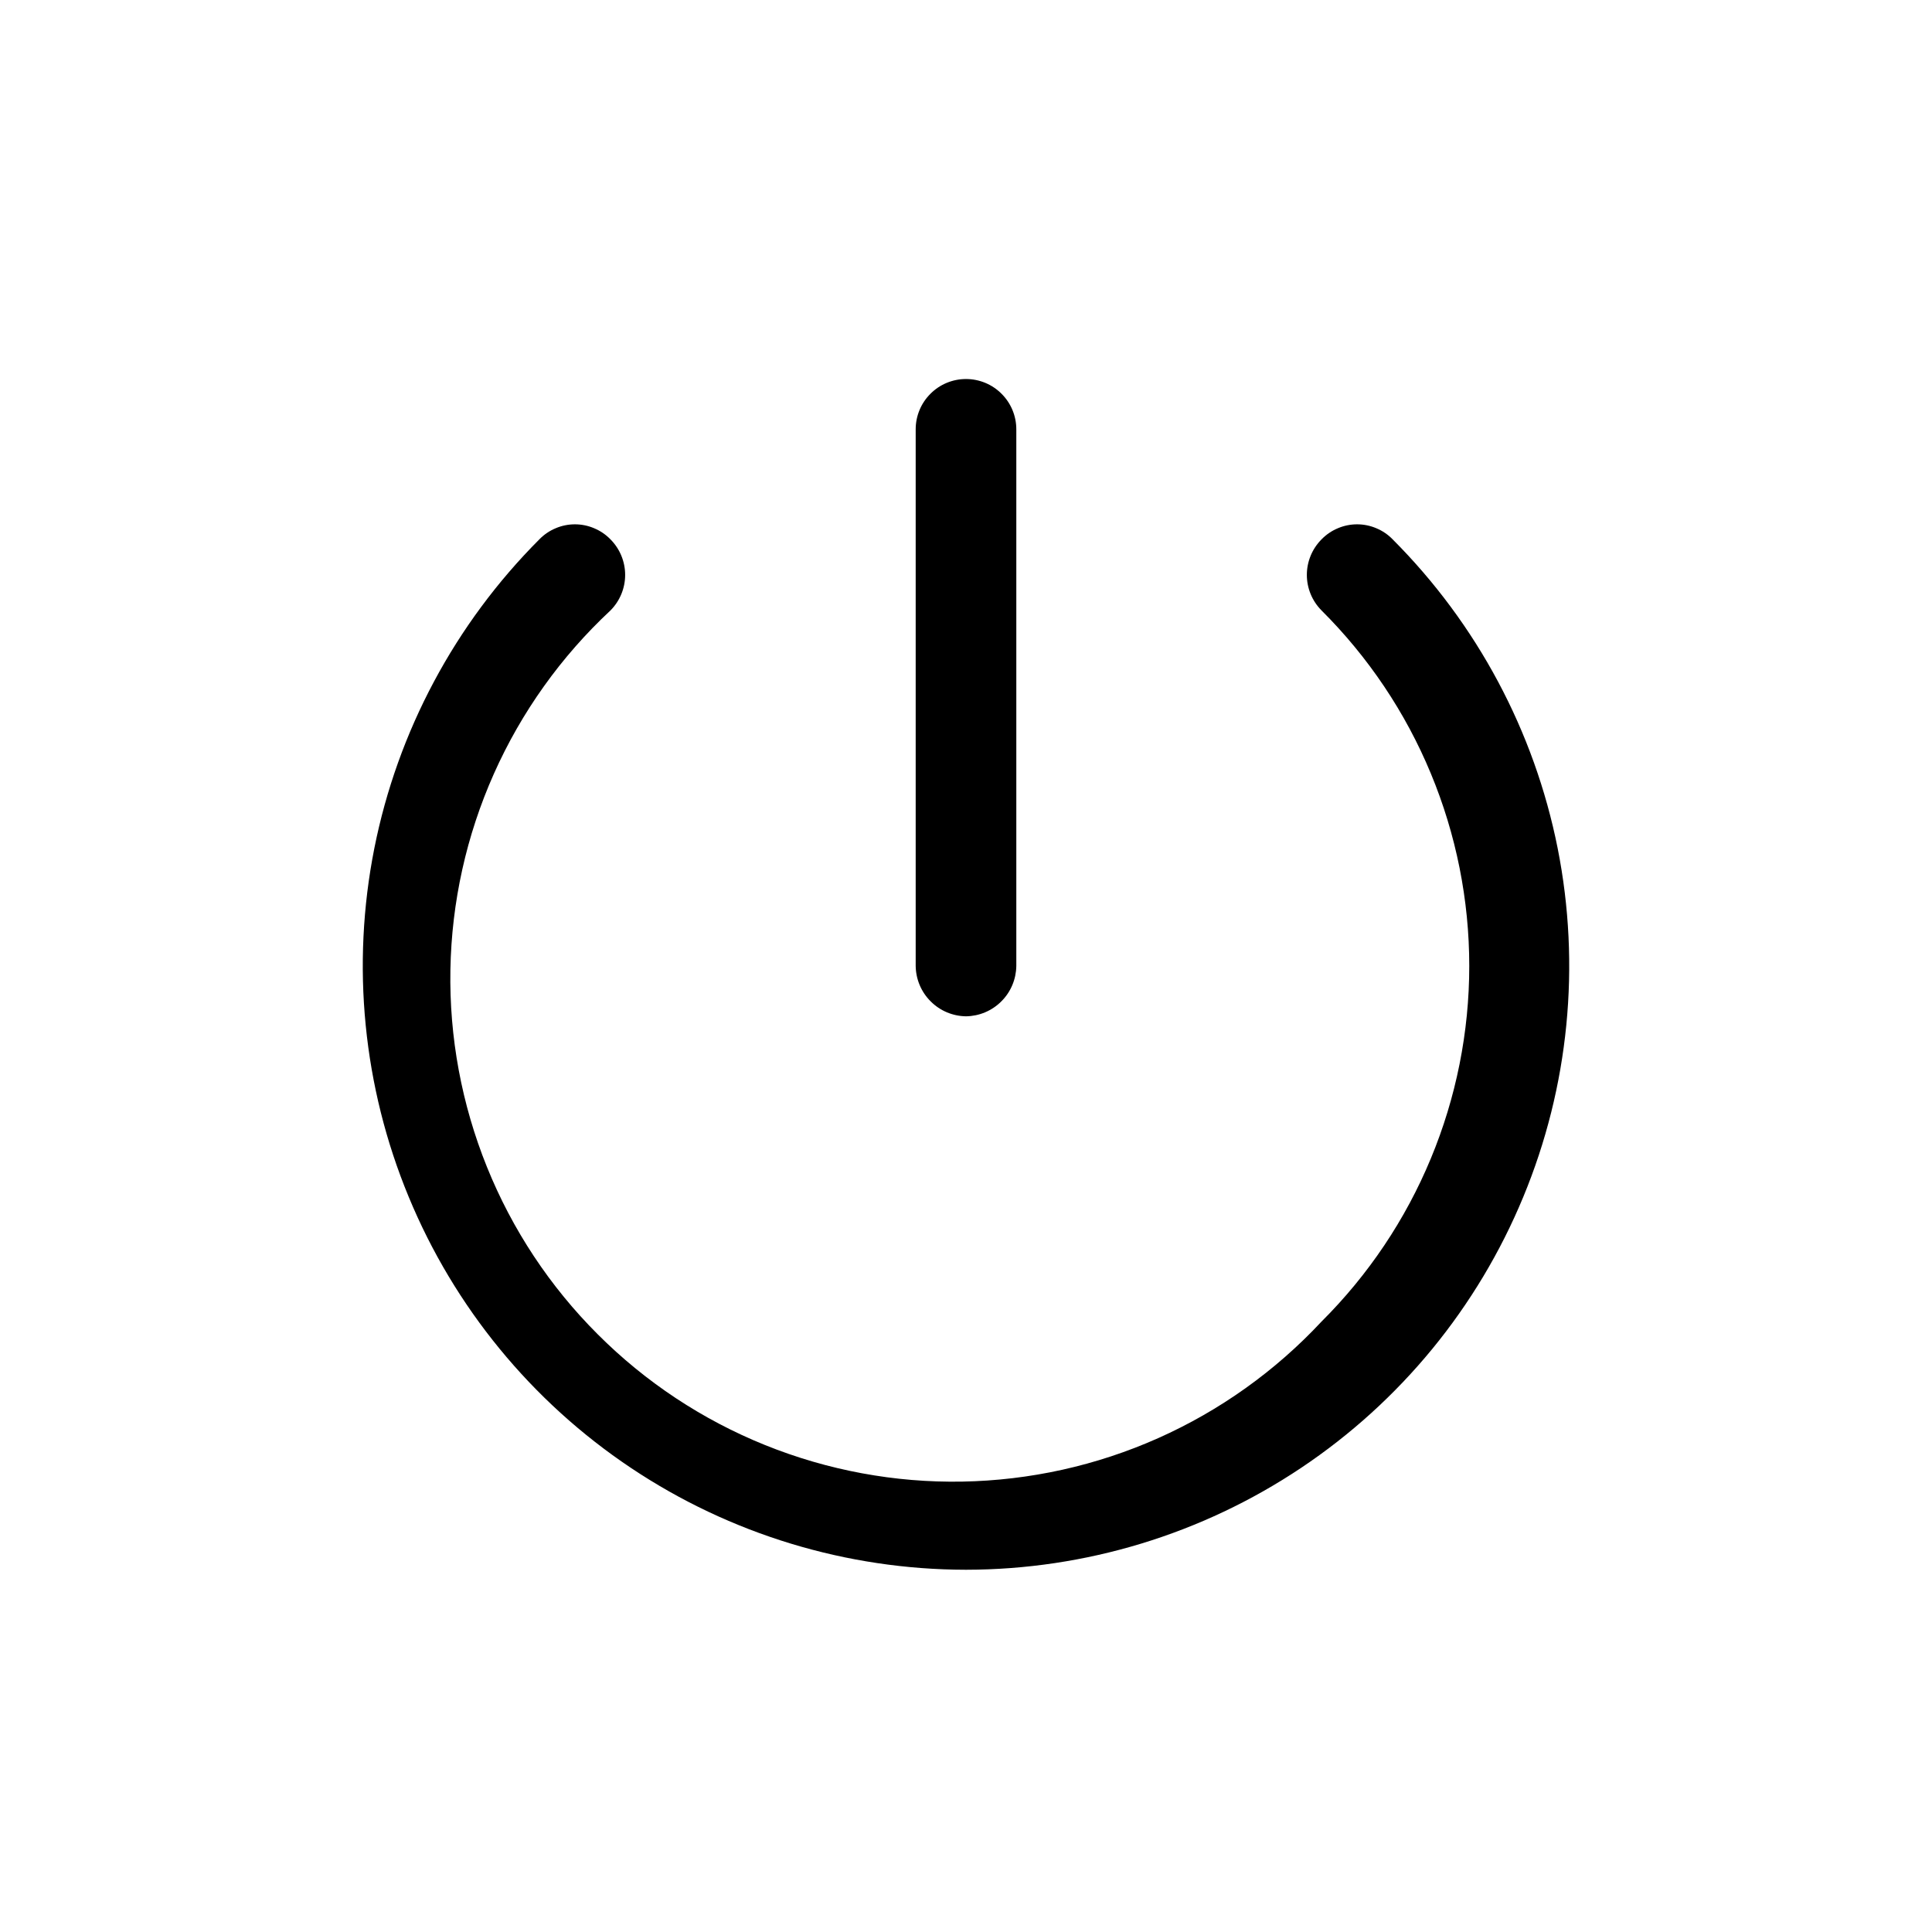
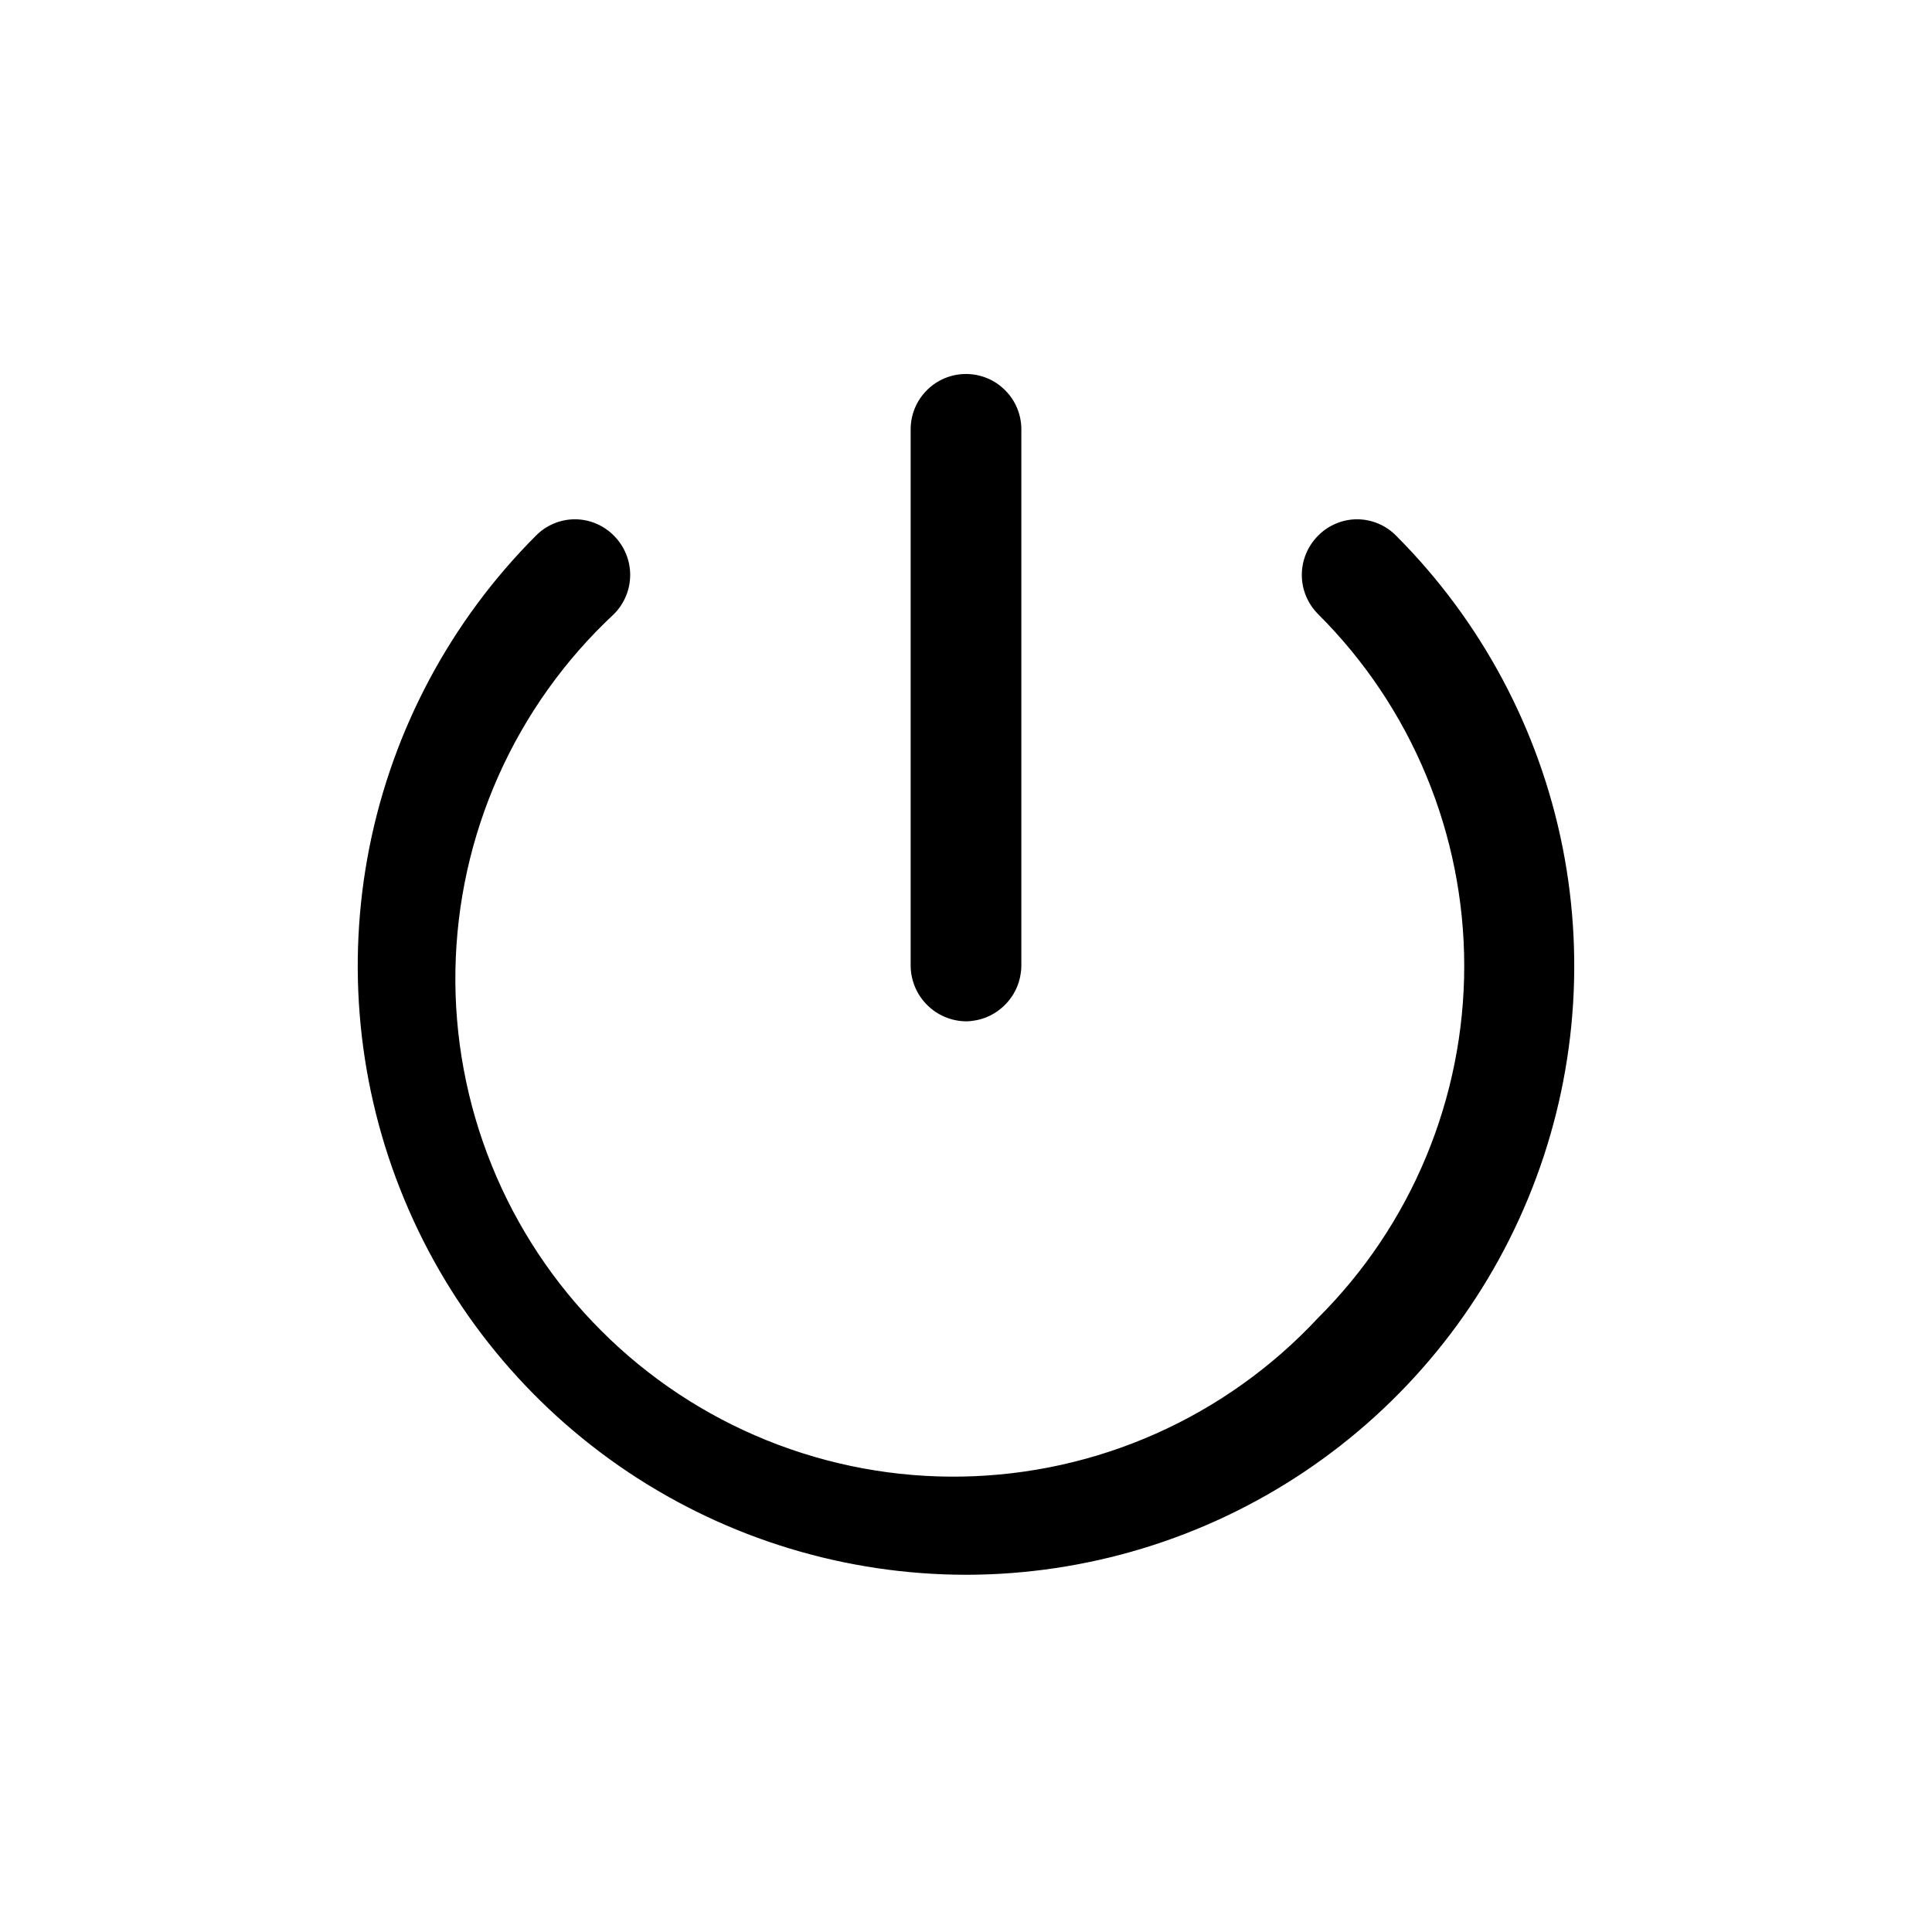
- <svg xmlns="http://www.w3.org/2000/svg" width="64px" height="64px" viewBox="-2.4 -2.4 28.80 28.80" fill="none" stroke="#000000" stroke-width="0" transform="rotate(0)">
+ <svg xmlns="http://www.w3.org/2000/svg" width="20px" height="20px" viewBox="-2.4 -2.4 28.80 28.80" fill="none" stroke="#000000" stroke-width="0.15" transform="rotate(0)">
  <g id="SVGRepo_bgCarrier" stroke-width="0" />
  <g id="SVGRepo_tracerCarrier" stroke-linecap="round" stroke-linejoin="round" stroke="#CCCCCC" stroke-width="0.432" />
  <g id="SVGRepo_iconCarrier">
    <path d="M12 21C10.221 20.998 8.483 20.47 7.004 19.481C5.525 18.492 4.373 17.087 3.693 15.443C3.012 13.8 2.834 11.991 3.18 10.246C3.527 8.502 4.383 6.899 5.64 5.64C5.709 5.569 5.791 5.513 5.882 5.475C5.973 5.436 6.071 5.416 6.17 5.416C6.269 5.416 6.367 5.436 6.458 5.475C6.549 5.513 6.631 5.569 6.7 5.64C6.84 5.781 6.919 5.971 6.919 6.17C6.919 6.369 6.84 6.559 6.7 6.7C5.963 7.387 5.372 8.215 4.962 9.135C4.552 10.055 4.332 11.048 4.314 12.055C4.296 13.062 4.482 14.062 4.859 14.996C5.236 15.93 5.797 16.778 6.51 17.49C7.222 18.203 8.07 18.764 9.004 19.141C9.938 19.518 10.938 19.704 11.945 19.686C12.952 19.668 13.945 19.448 14.865 19.038C15.785 18.628 16.613 18.037 17.3 17.3C17.998 16.605 18.552 15.779 18.929 14.87C19.307 13.96 19.502 12.985 19.502 12C19.502 11.015 19.307 10.04 18.929 9.13C18.552 8.221 17.998 7.395 17.3 6.7C17.16 6.559 17.081 6.369 17.081 6.17C17.081 5.971 17.16 5.781 17.3 5.64C17.369 5.569 17.451 5.513 17.542 5.475C17.633 5.436 17.731 5.416 17.83 5.416C17.929 5.416 18.027 5.436 18.118 5.475C18.209 5.513 18.291 5.569 18.36 5.64C19.617 6.899 20.473 8.502 20.82 10.246C21.166 11.991 20.988 13.8 20.307 15.443C19.627 17.087 18.475 18.492 16.996 19.481C15.517 20.47 13.779 20.998 12 21Z" fill="#000000" />
    <path d="M12 12.75C11.802 12.747 11.613 12.668 11.473 12.527C11.332 12.387 11.253 12.198 11.25 12V4C11.25 3.801 11.329 3.61 11.47 3.47C11.61 3.329 11.801 3.25 12 3.25C12.199 3.25 12.39 3.329 12.53 3.47C12.671 3.61 12.75 3.801 12.75 4V12C12.747 12.198 12.668 12.387 12.527 12.527C12.387 12.668 12.198 12.747 12 12.75Z" fill="#000000" />
  </g>
</svg>
